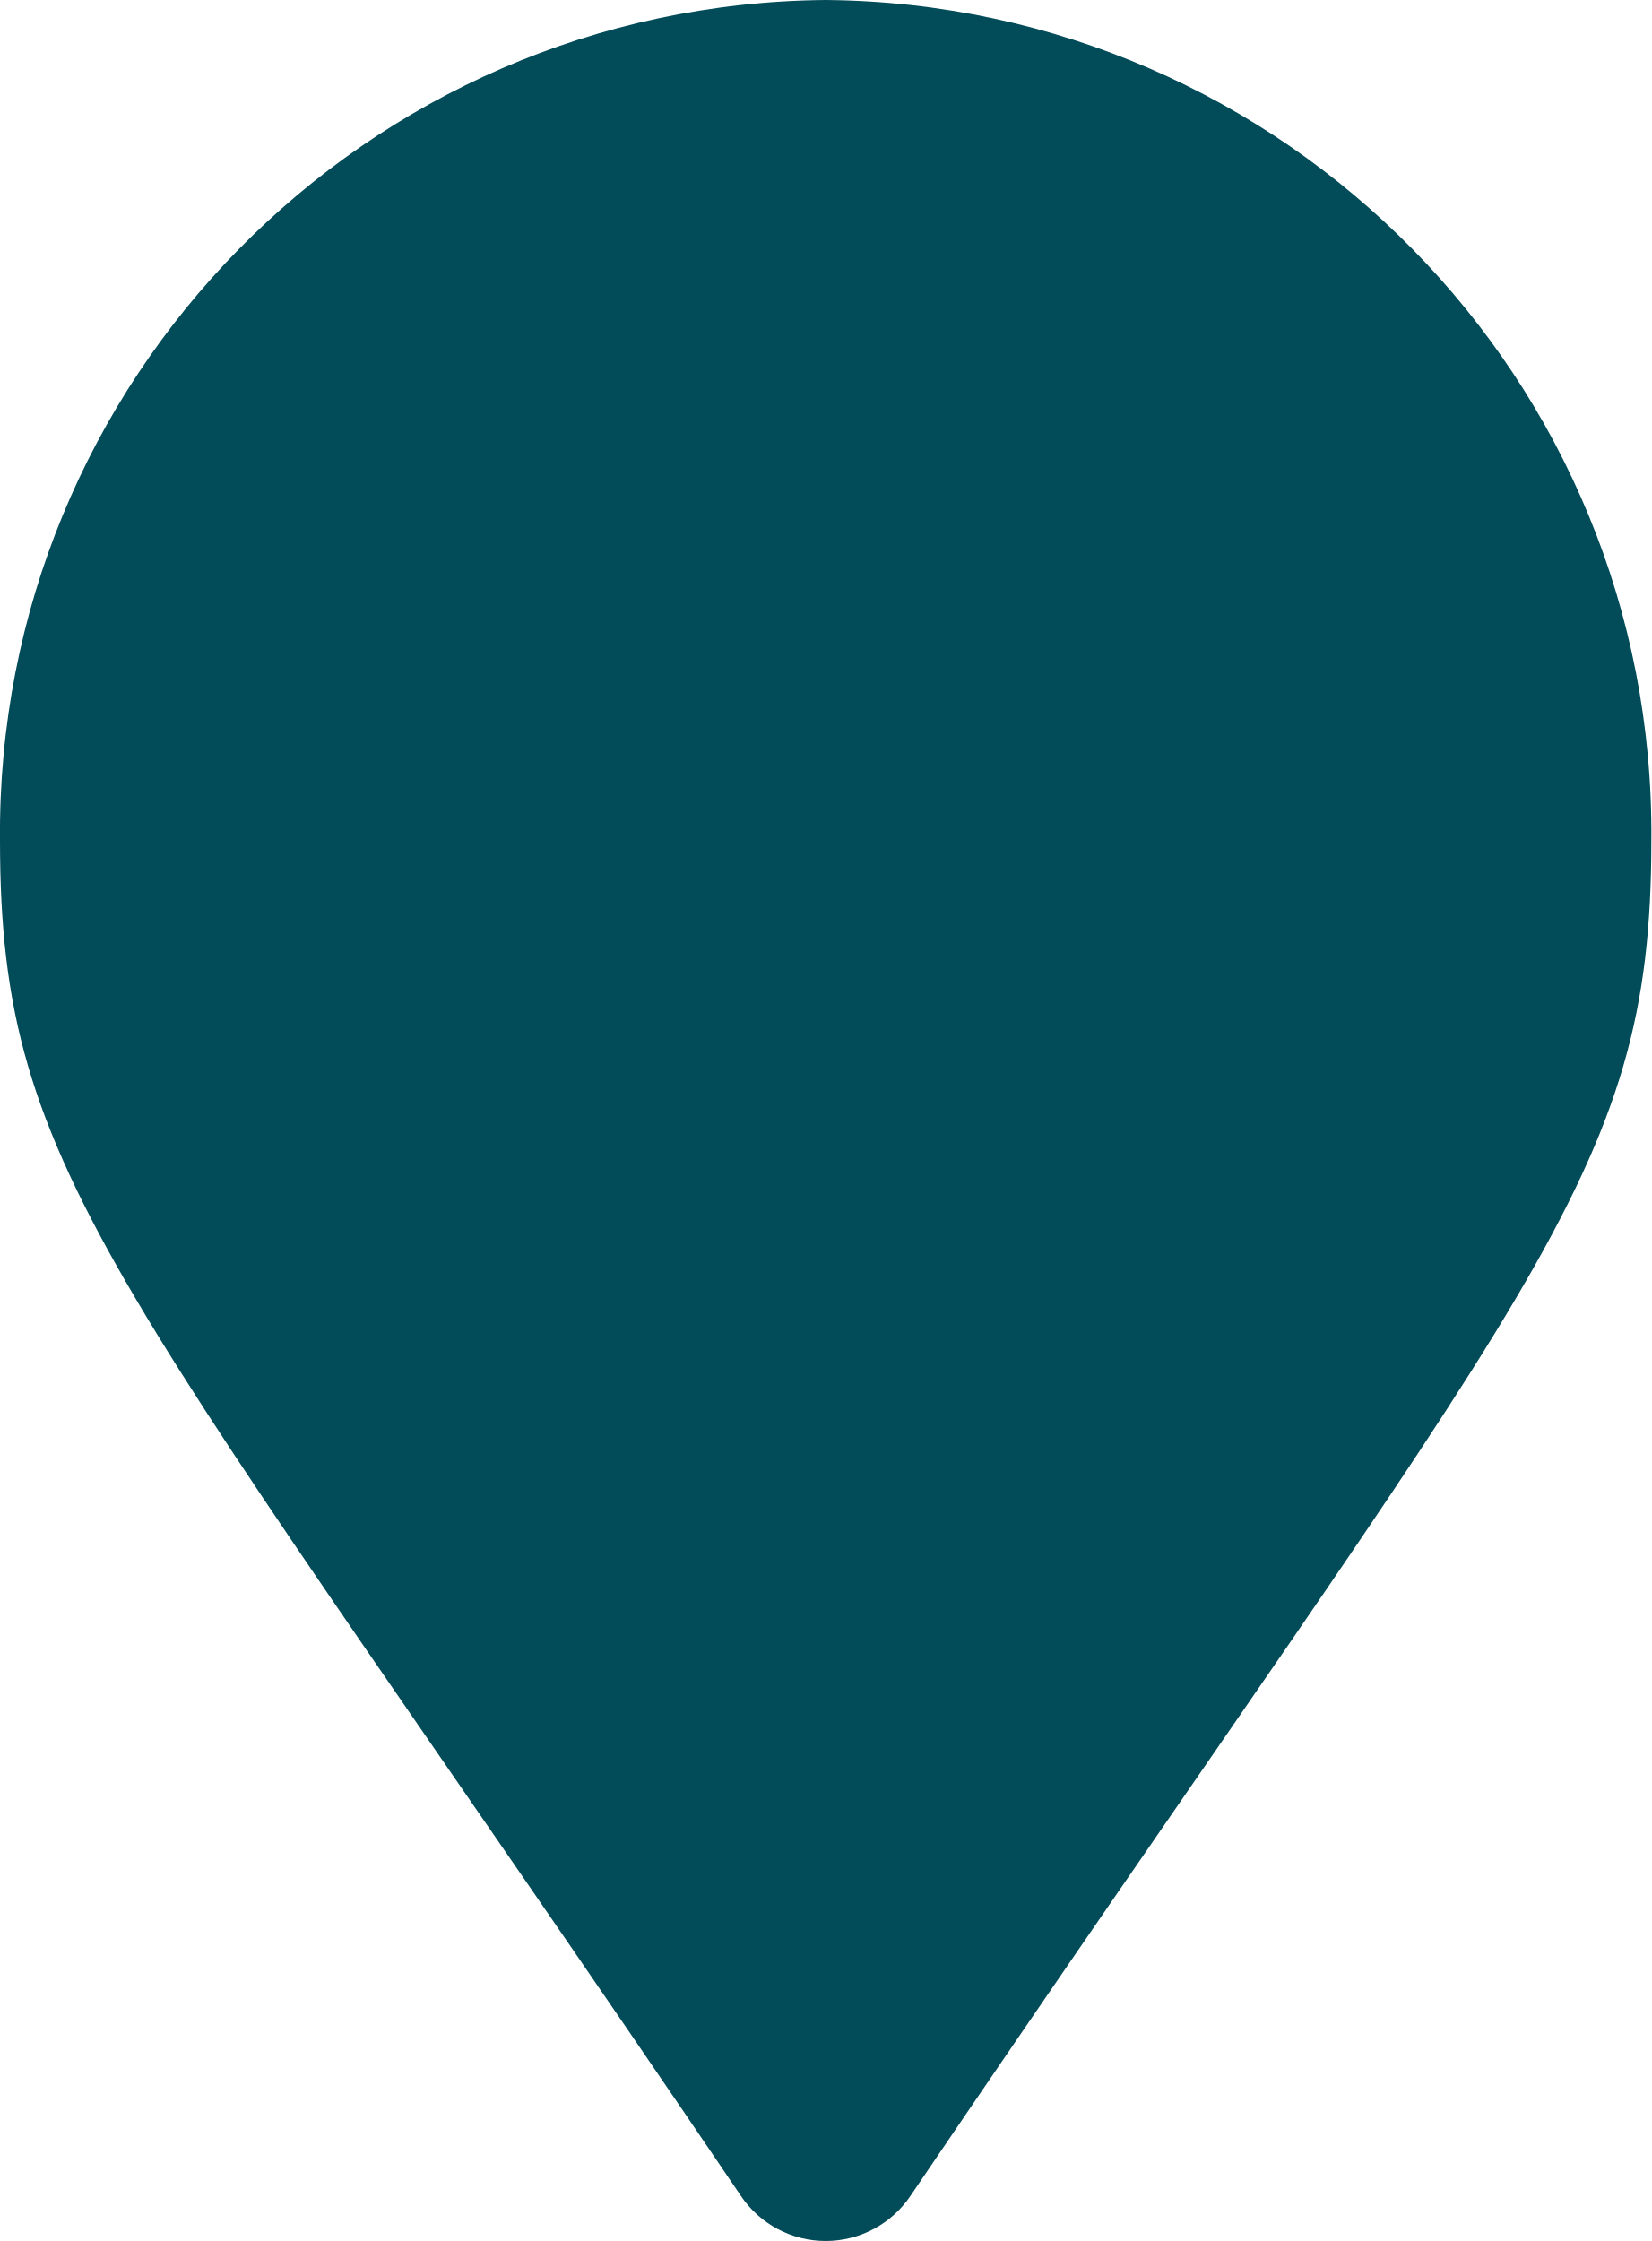
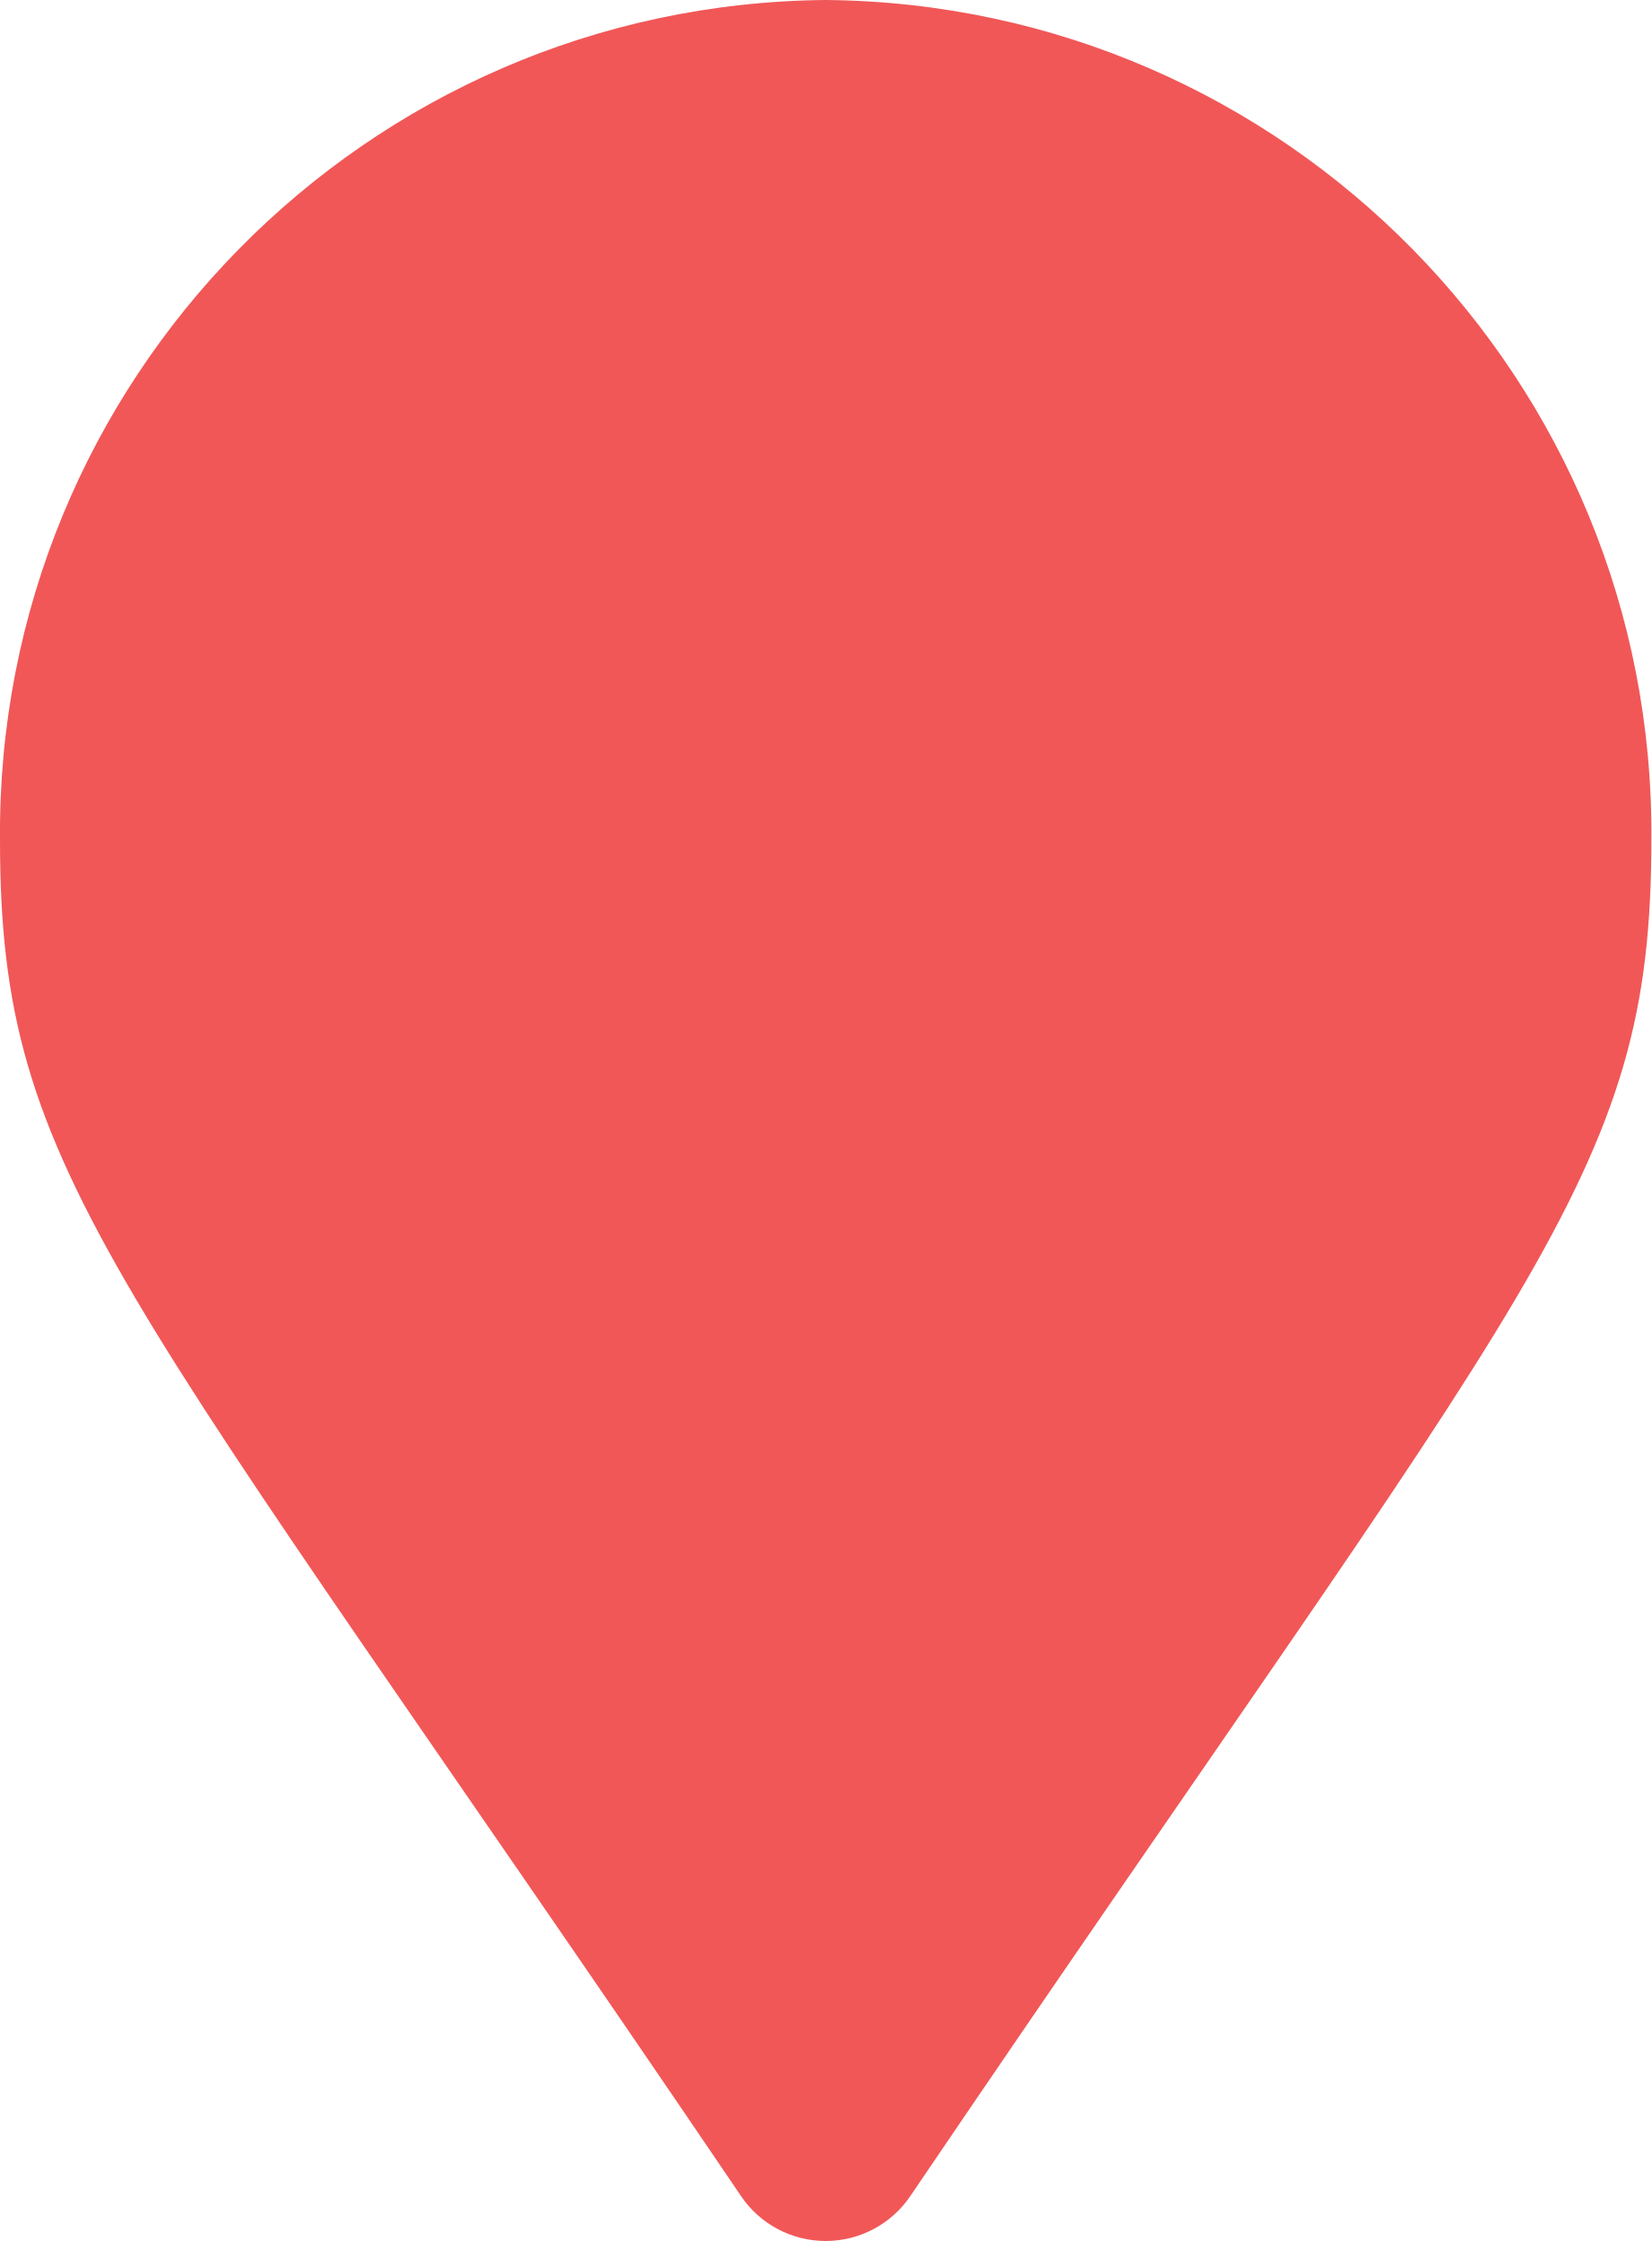
<svg xmlns="http://www.w3.org/2000/svg" width="42.222" height="57.296" viewBox="0 0 42.222 57.296">
  <g id="Group_218" data-name="Group 218" transform="translate(-1175.818 -373.852)">
-     <path id="Icon_awesome-map-marker-alt" data-name="Icon awesome-map-marker-alt" d="M18.942,56.14C2.965,32.568,0,30.149,0,21.486A21.3,21.3,0,0,1,21.111,0,21.3,21.3,0,0,1,42.222,21.486c0,8.663-2.965,11.082-18.942,34.654a2.614,2.614,0,0,1-4.339,0Zm2.17-25.7a8.954,8.954,0,1,0-8.8-8.953A8.875,8.875,0,0,0,21.111,30.439Z" transform="translate(1175.818 373.852)" fill="#024b58" />
-     <path id="Path_247" data-name="Path 247" d="M15.5,0A15.5,15.5,0,1,1,0,15.5,15.5,15.5,0,0,1,15.5,0Z" transform="translate(1181.429 380)" fill="#024b58" />
+     <path id="Icon_awesome-map-marker-alt" data-name="Icon awesome-map-marker-alt" d="M18.942,56.14C2.965,32.568,0,30.149,0,21.486A21.3,21.3,0,0,1,21.111,0,21.3,21.3,0,0,1,42.222,21.486c0,8.663-2.965,11.082-18.942,34.654a2.614,2.614,0,0,1-4.339,0Zm2.17-25.7a8.954,8.954,0,1,0-8.8-8.953A8.875,8.875,0,0,0,21.111,30.439Z" transform="translate(1175.818 373.852)" fill="#f15757" />
+     <path id="Path_247" data-name="Path 247" d="M15.5,0A15.5,15.5,0,1,1,0,15.5,15.5,15.5,0,0,1,15.5,0Z" transform="translate(1181.429 380)" fill="#f15757" />
  </g>
</svg>
